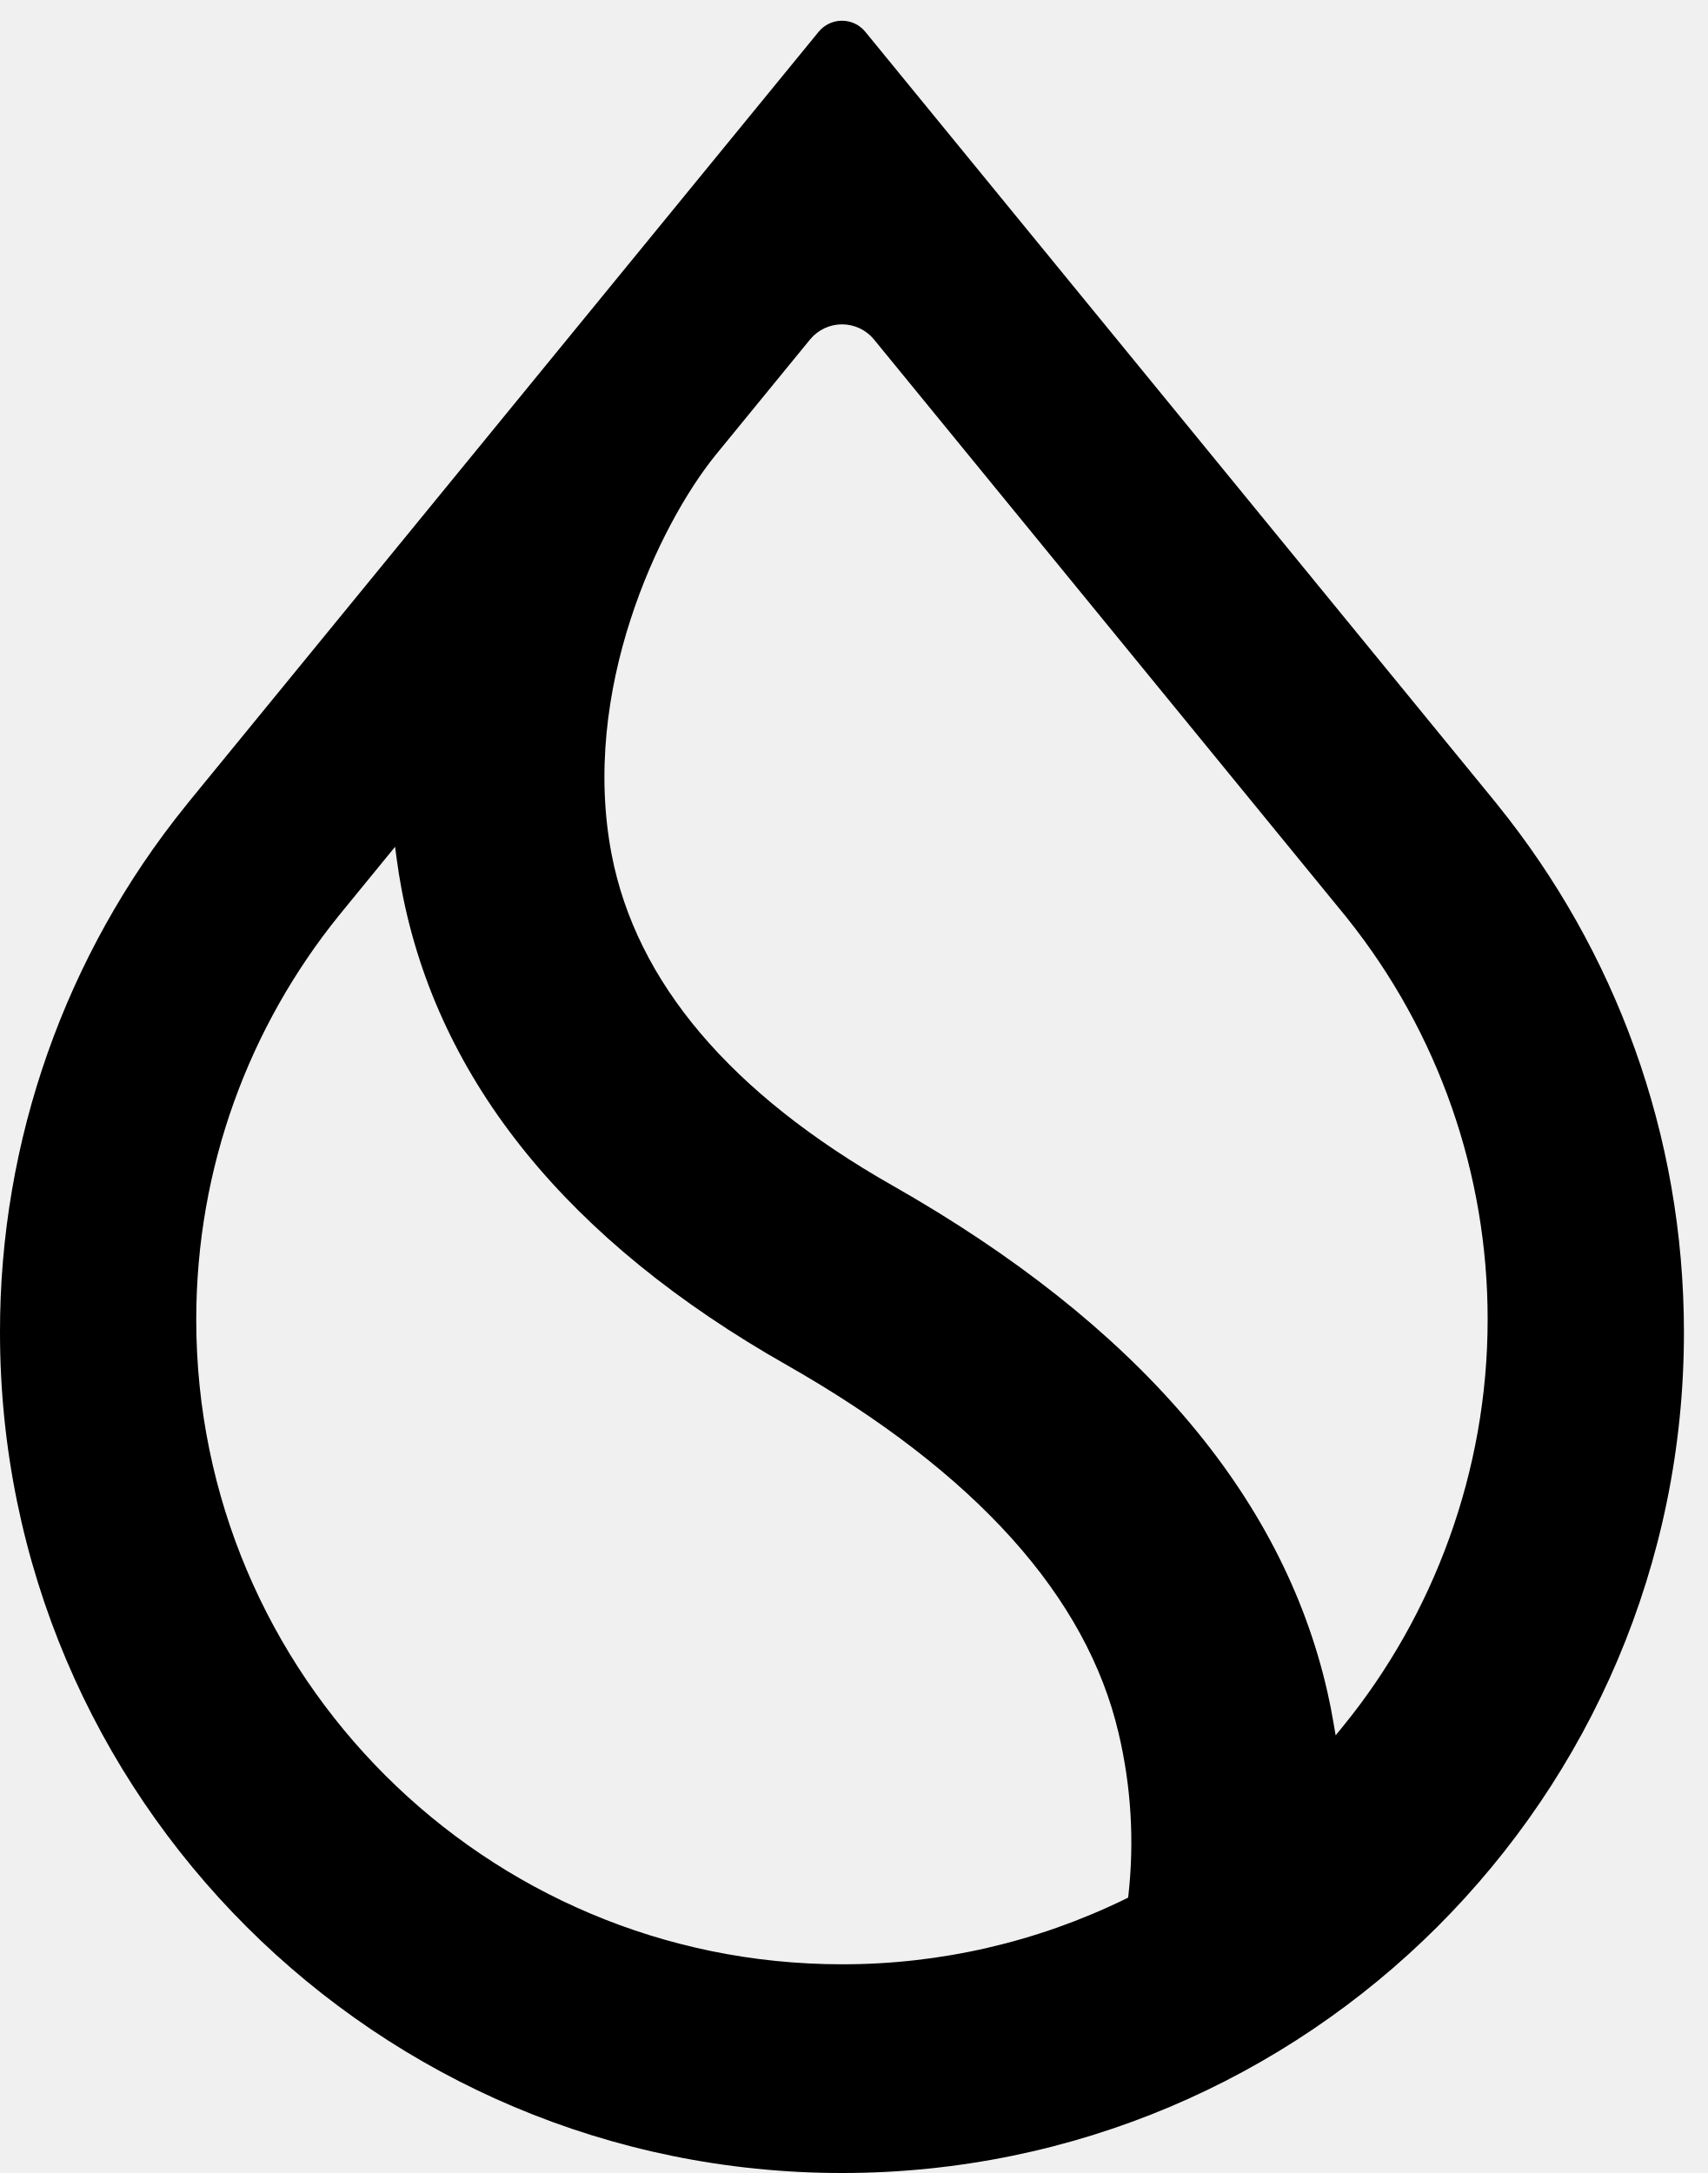
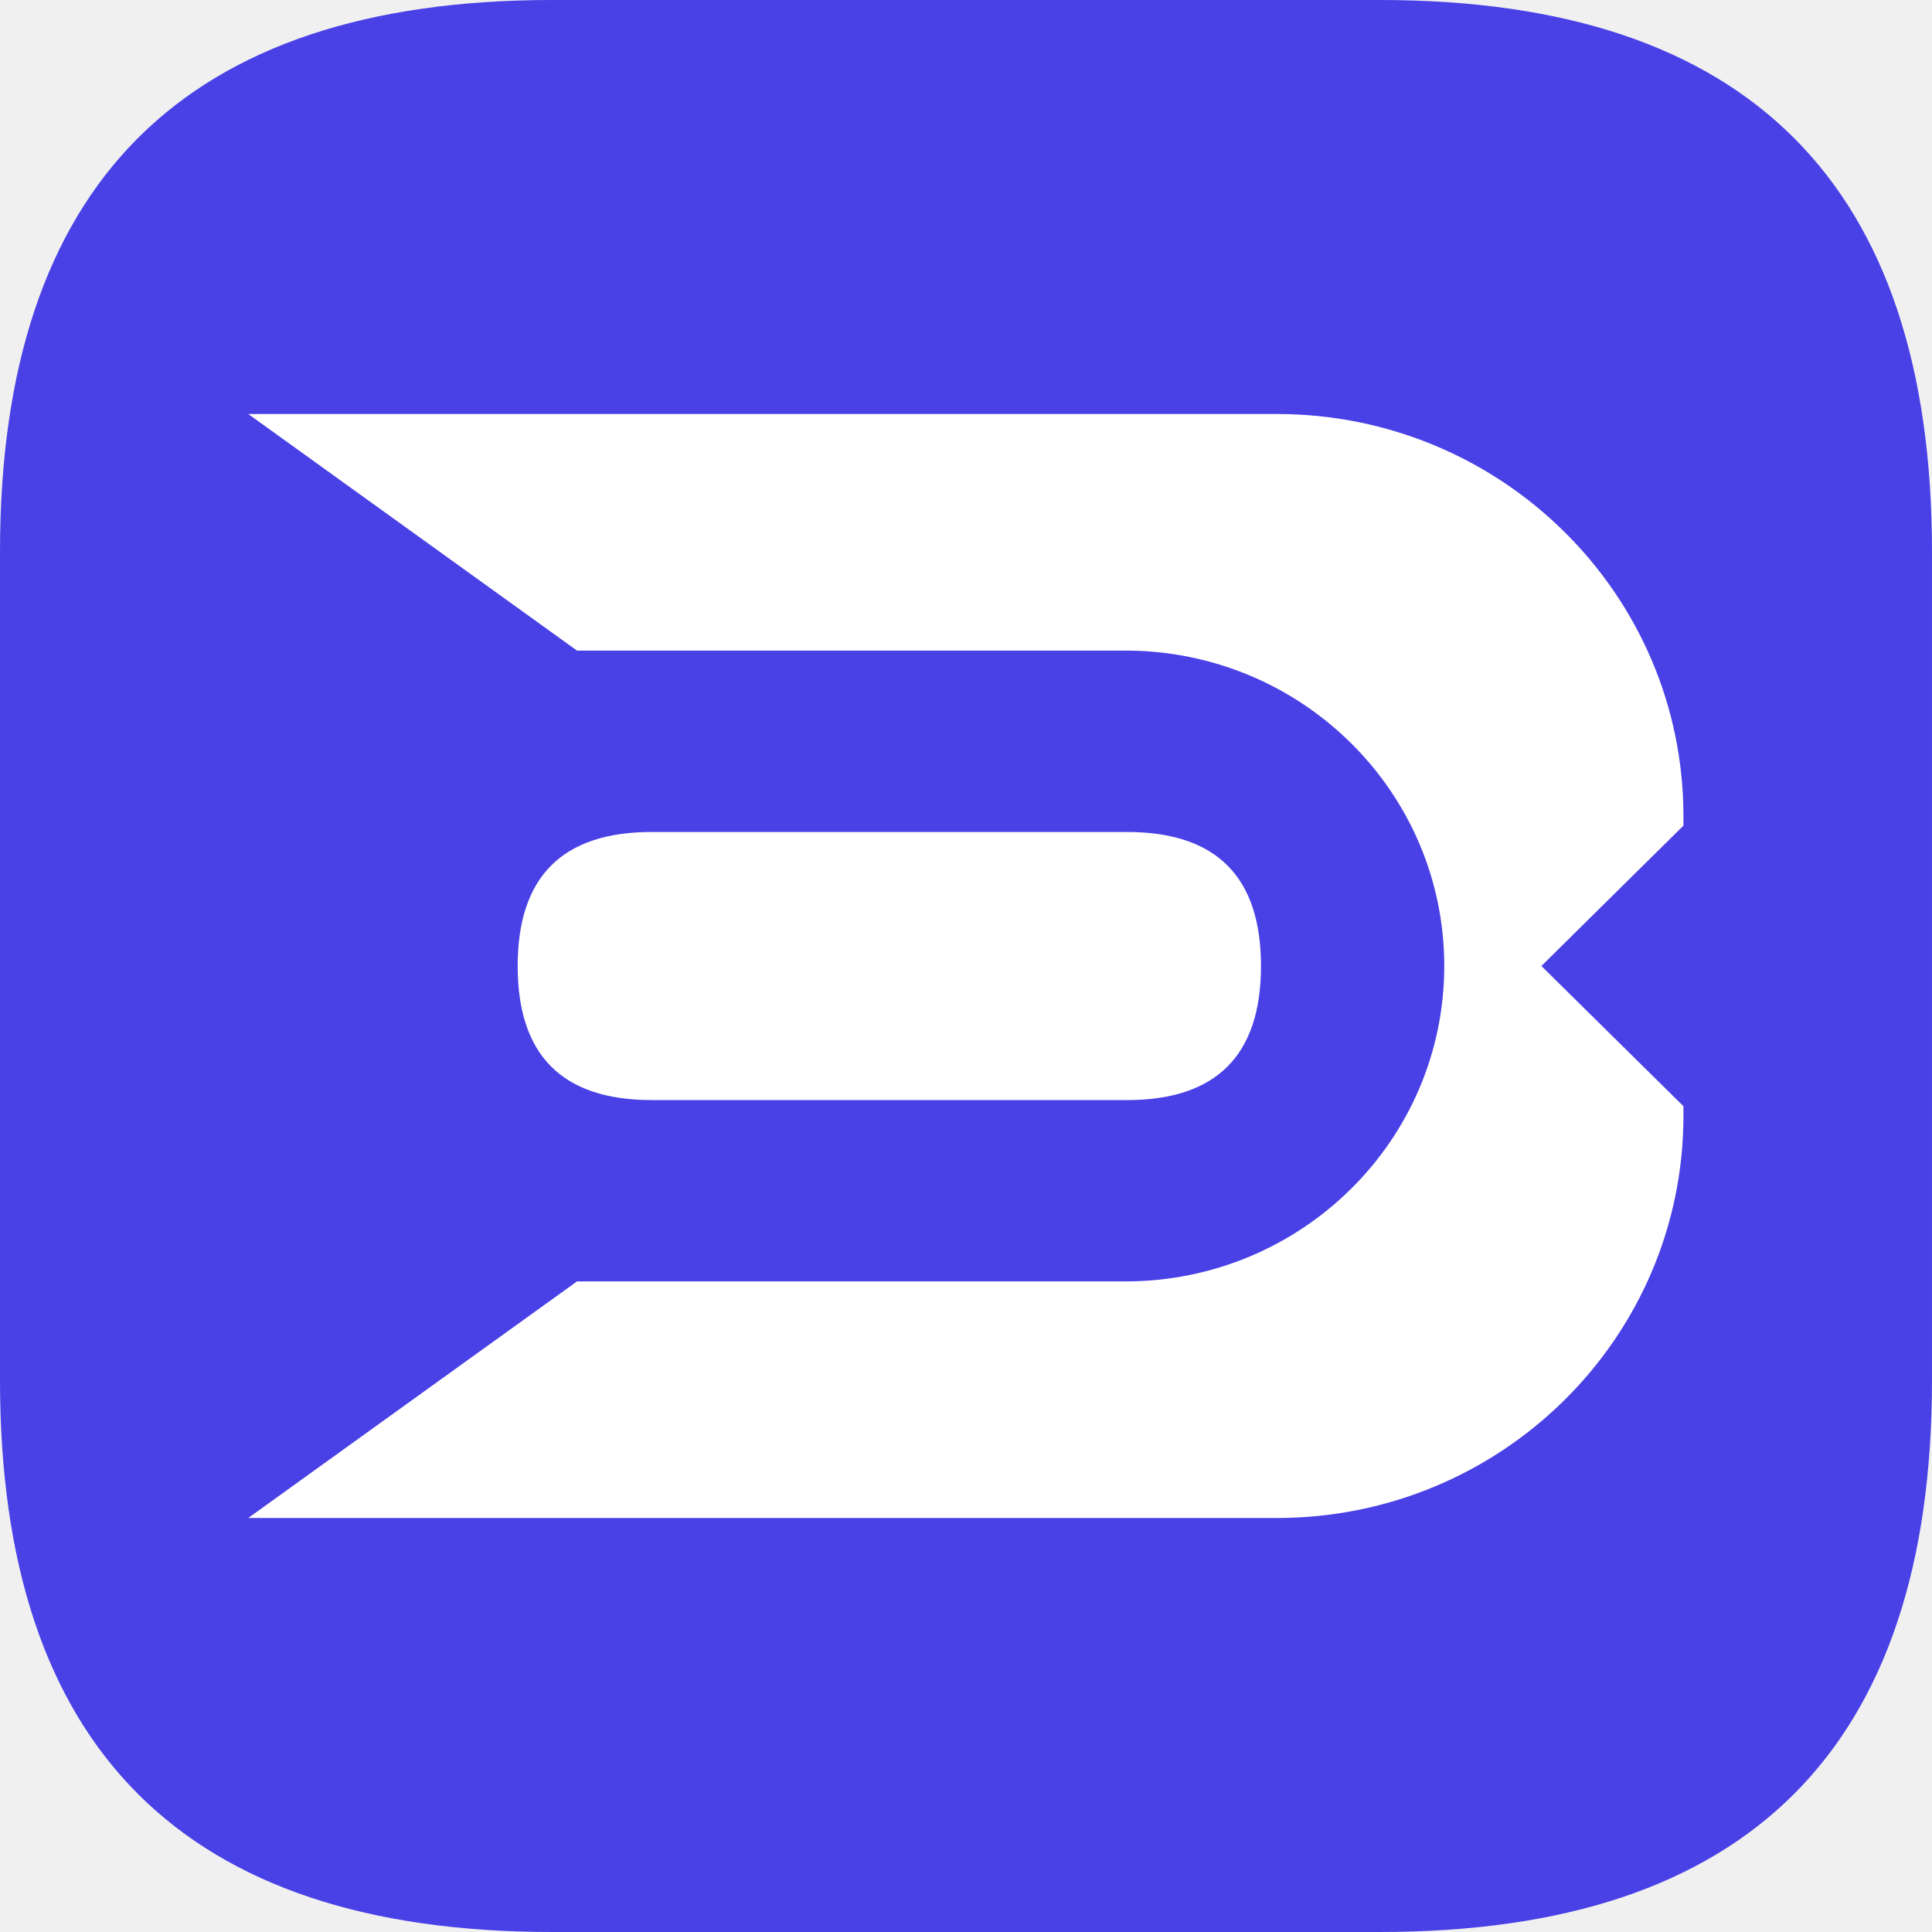
- <svg xmlns="http://www.w3.org/2000/svg" width="33" height="42" fill="none" viewBox="0 0 33 42">
-   <path fill="currentColor" fill-rule="evenodd" d="M26.042 17.75v.002a12.4 12.4 0 0 1 2.711 7.755c0 2.93-1.045 5.707-2.788 7.85l-.15.184-.04-.235c-.033-.199-.073-.4-.119-.604-.872-3.832-3.714-7.118-8.392-9.78-3.158-1.791-4.966-3.95-5.441-6.4-.307-1.586-.079-3.178.362-4.542.44-1.364 1.095-2.506 1.652-3.193l1.82-2.226a.799.799 0 0 1 1.235 0l9.15 11.19v-.001Zm2.879-2.223v-.001L16.724.614a.582.582 0 0 0-.901 0L3.627 15.526v.001l-.04.05A16.163 16.163 0 0 0 0 25.753C0 34.726 7.286 42 16.274 42c8.987 0 16.273-7.274 16.273-16.247 0-3.852-1.343-7.392-3.587-10.177l-.04-.05ZM6.545 17.702l1.091-1.335.033.247c.026.195.058.39.095.588.706 3.703 3.228 6.79 7.443 9.182 3.665 2.086 5.798 4.484 6.413 7.114a9.186 9.186 0 0 1 .191 3.122l-.007.058-.053.026a12.444 12.444 0 0 1-5.478 1.262c-6.892 0-12.48-5.578-12.48-12.46 0-2.954 1.03-5.668 2.752-7.804Z" clip-rule="evenodd" />
+ <svg xmlns="http://www.w3.org/2000/svg" t="1686551779881" class="icon" viewBox="0 0 1024 1024" version="1.1" p-id="2835" width="64" height="64">
+   <path d="M0 0m292.571 0l438.857 0q292.571 0 292.571 292.571l0 438.857q0 292.571-292.571 292.571l-438.857 0q-292.571 0-292.571-292.571l0-438.857q0-292.571 292.571-292.571Z" fill="#4940E6" p-id="2836" data-spm-anchor-id="a313x.7781069.0.i5" class="selected" />
+   <path d="M892.255 432.596c0-117.731-96.49-213.168-215.537-213.168H131.569l174.256 125.396h290.611c93.36 0 169.048 74.84 169.048 167.175 0 92.336-75.688 167.175-169.048 167.175h-290.611L131.569 804.571H676.718c119.047 0 215.537-95.437 215.537-213.168v-5.091l-75.279-74.313 75.279-74.401v-5.003z" fill="#FFFFFF" p-id="2837" data-spm-anchor-id="a313x.7781069.0.i4" class="selected" />
+   <path d="M274.373 440.964m71.066 0l251.845 0q71.066 0 71.066 71.066l0-0.029q0 71.066-71.066 71.066l-251.845 0q-71.066 0-71.066-71.066l0 0.029q0-71.066 71.066-71.066Z" fill="#FFFFFF" p-id="2838" data-spm-anchor-id="a313x.7781069.0.i6" class="selected" />
</svg>
